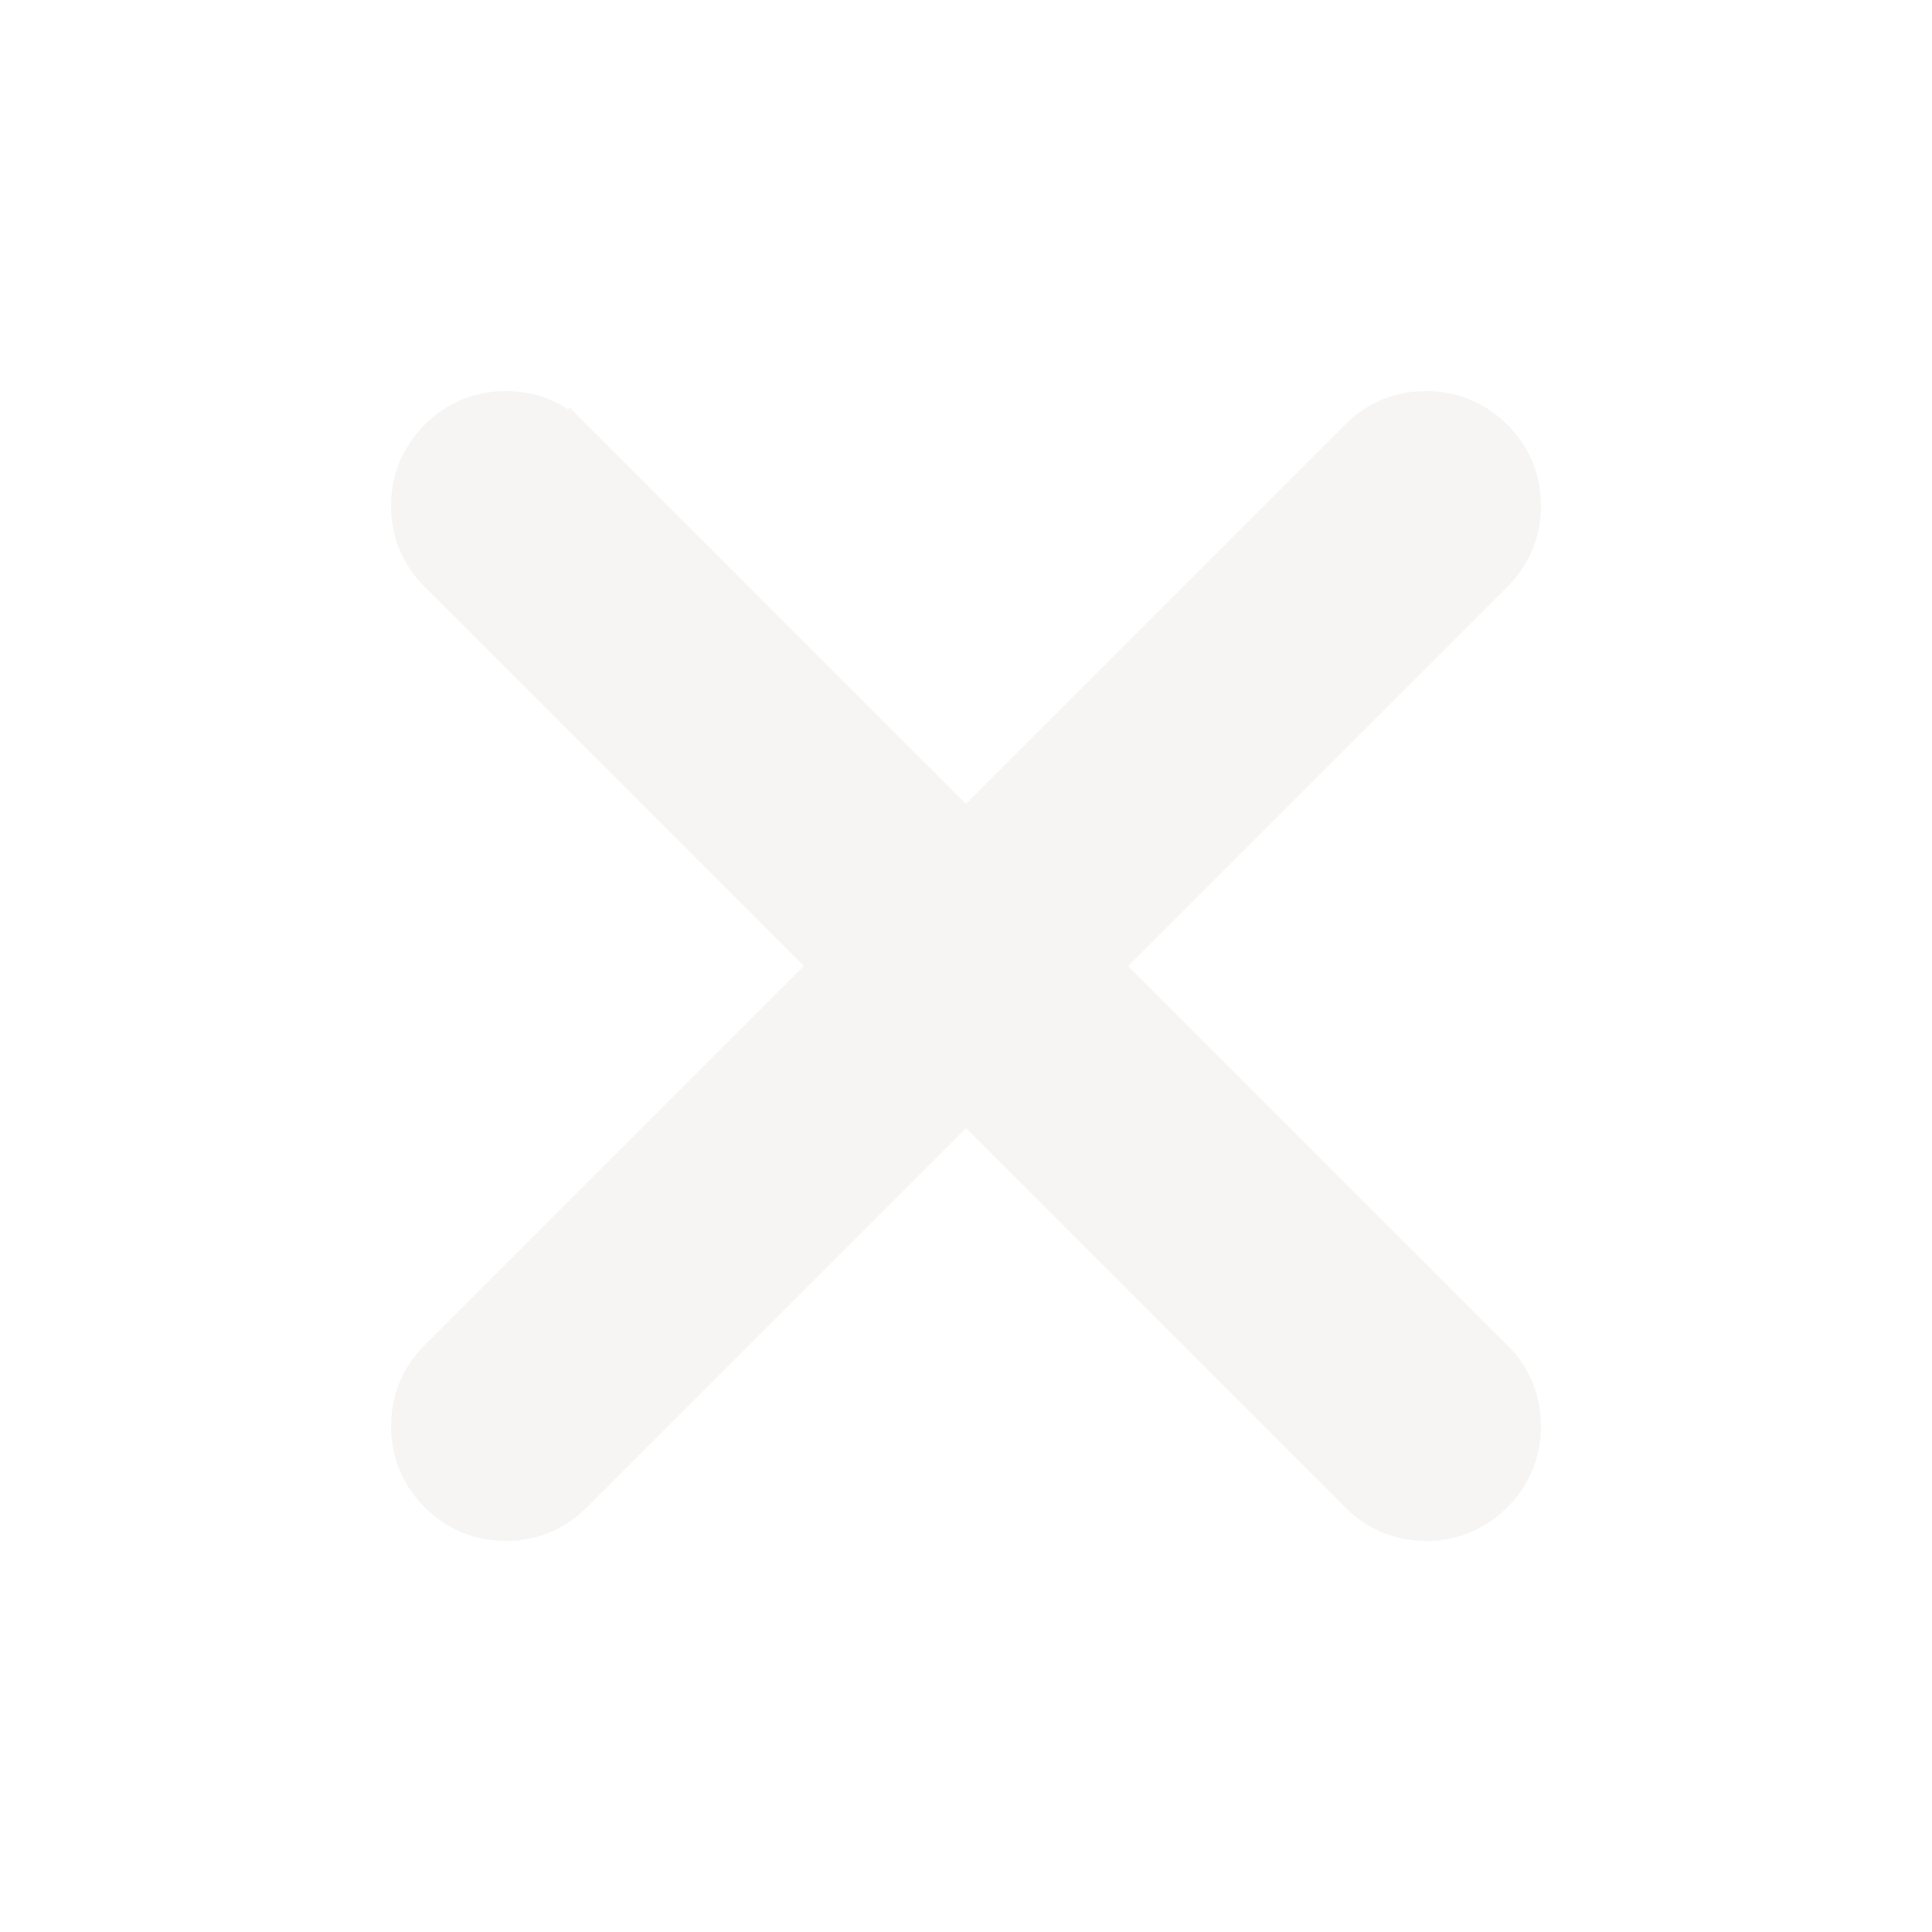
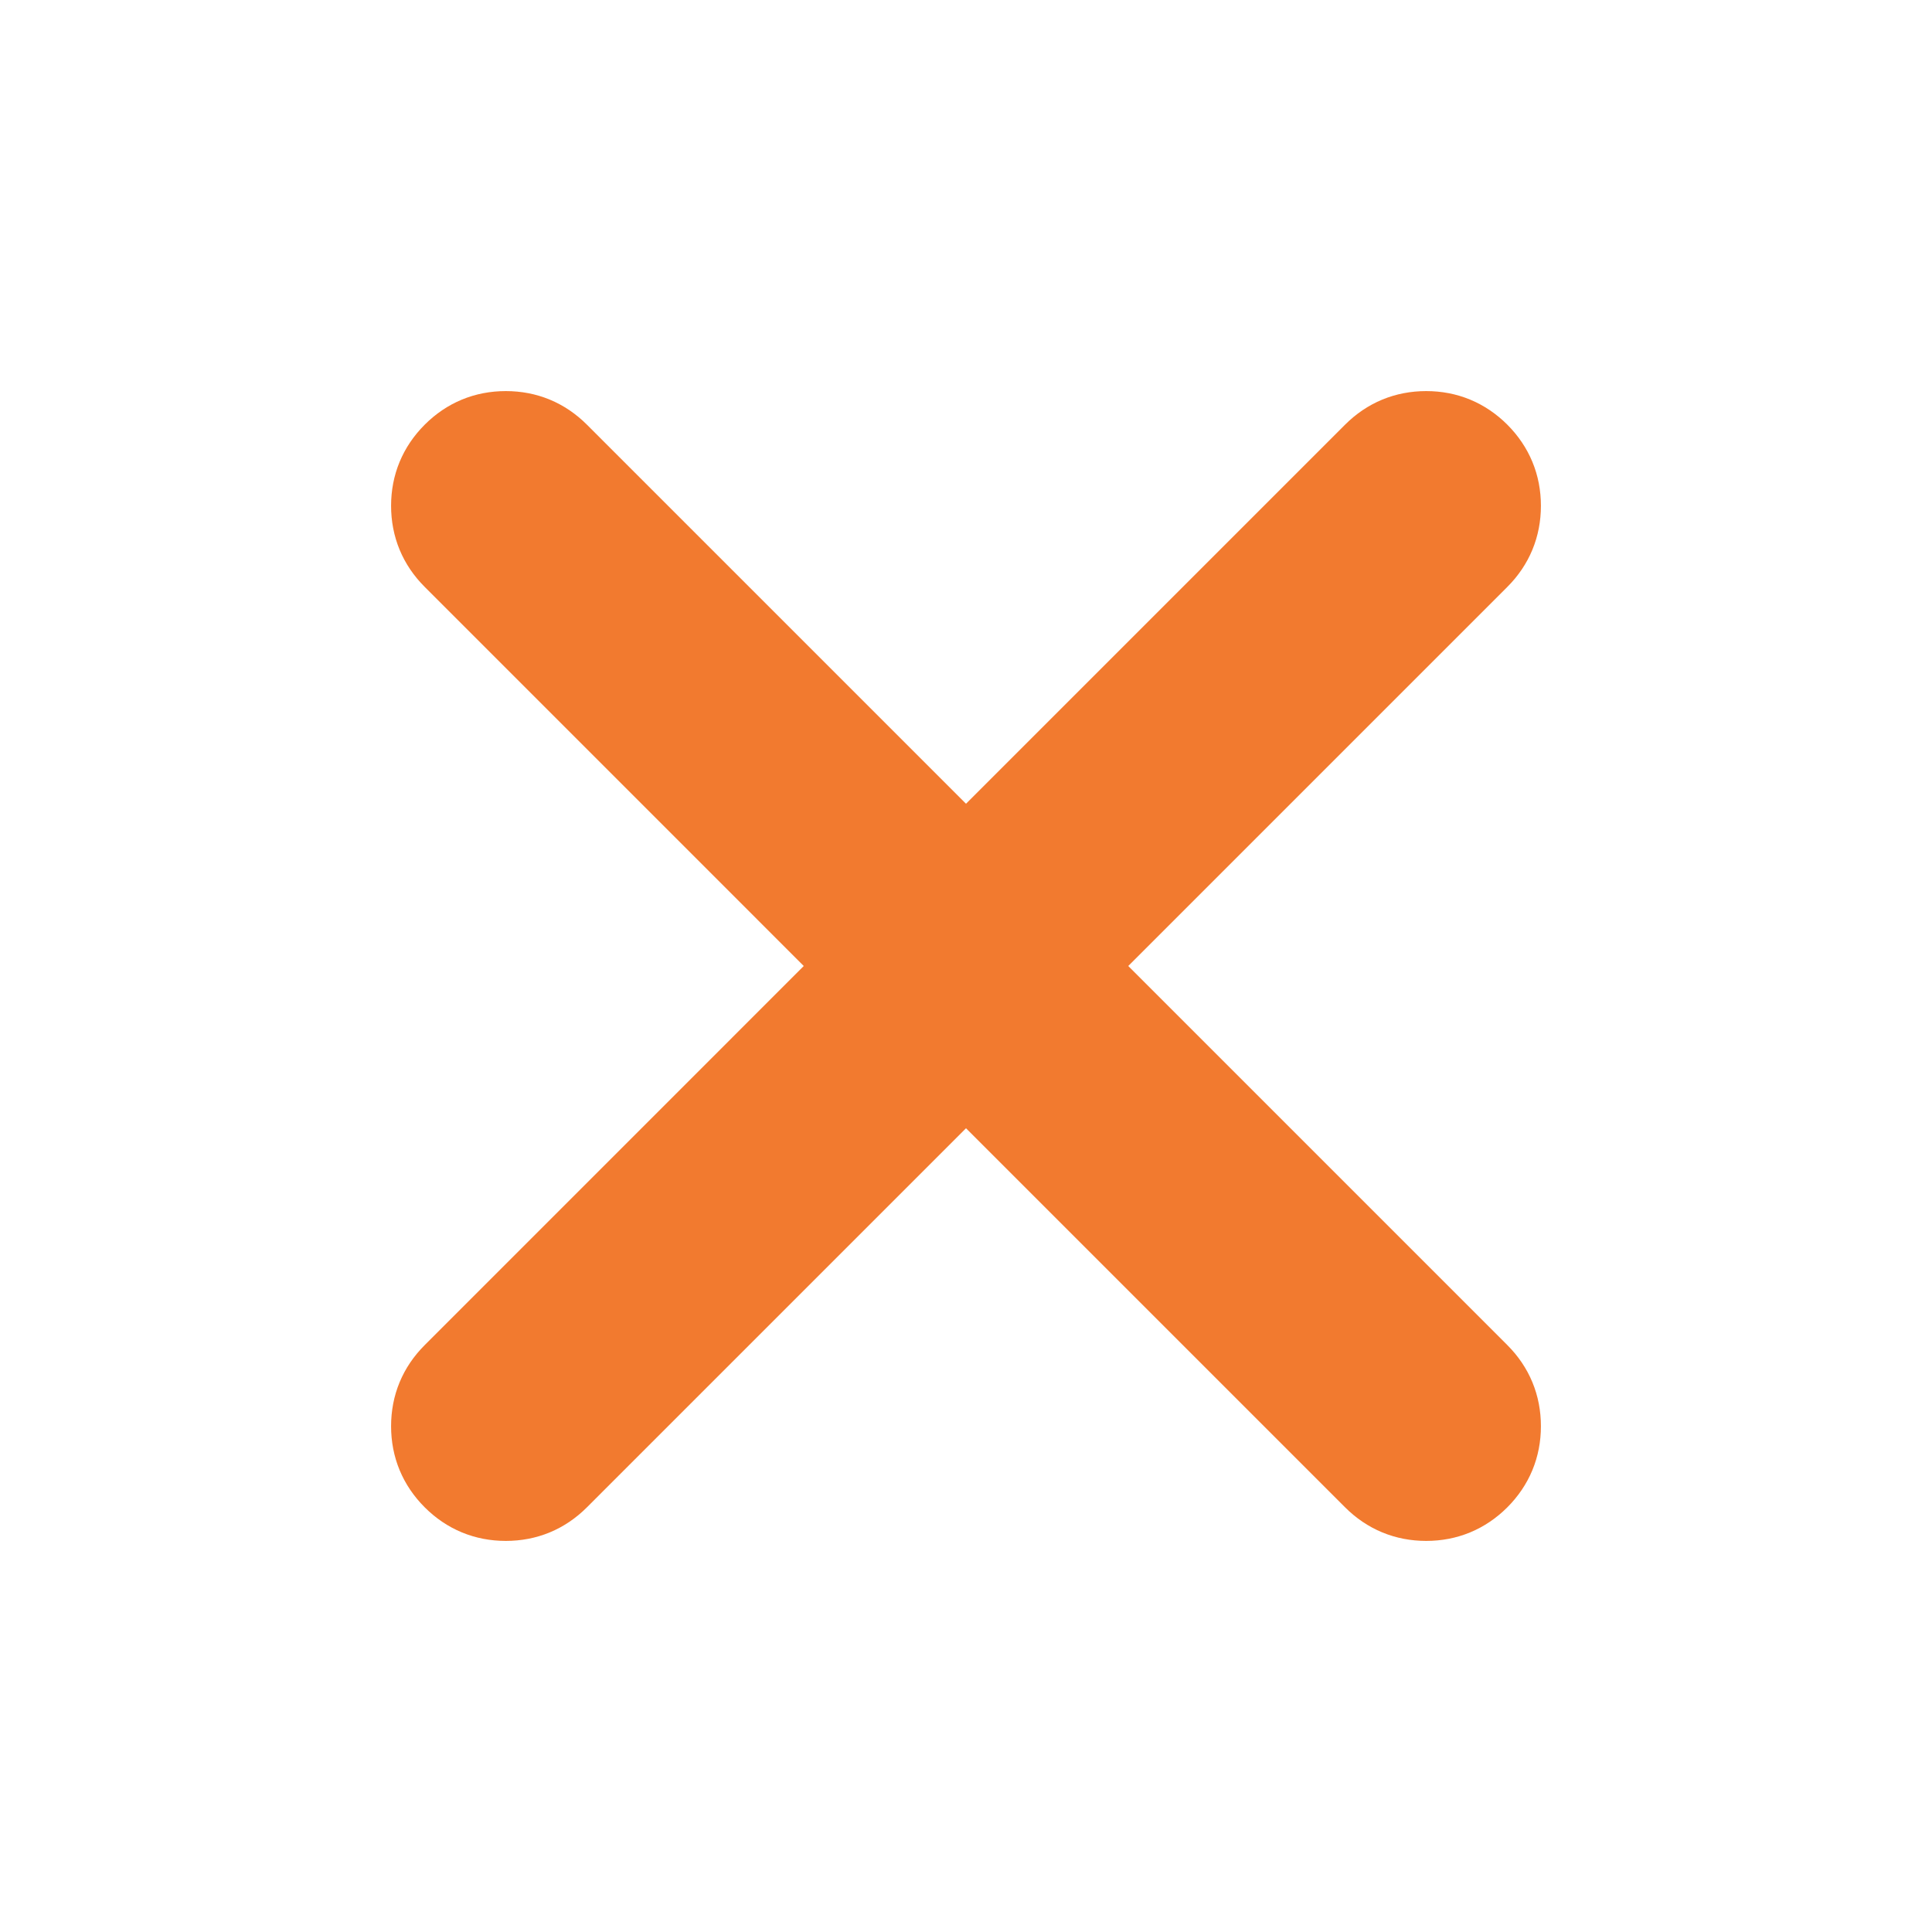
<svg xmlns="http://www.w3.org/2000/svg" width="40" height="40" viewBox="0 0 40 40" fill="none">
-   <mask id="mask0_157_473" style="mask-type:alpha" maskUnits="userSpaceOnUse" x="0" y="0" width="40" height="40">
+   <mask id="mask0_219_173" style="mask-type:alpha" maskUnits="userSpaceOnUse" x="0" y="0" width="40" height="40">
    <rect width="40" height="40" fill="#D9D9D9" />
  </mask>
-   <g mask="url(#mask0_157_473)">
-     <path d="M11.798 30.854L20 22.652L28.202 30.854C28.564 31.216 29.015 31.403 29.528 31.403C30.04 31.403 30.491 31.216 30.854 30.854C31.216 30.491 31.403 30.04 31.403 29.528C31.403 29.015 31.216 28.564 30.854 28.202L22.652 20L30.854 11.798C31.216 11.436 31.403 10.984 31.403 10.472C31.403 9.96 31.216 9.509 30.854 9.146C30.491 8.784 30.04 8.597 29.528 8.597C29.015 8.597 28.564 8.784 28.202 9.146L20 17.348L11.798 9.146L11.444 9.5L11.798 9.146C11.436 8.784 10.984 8.597 10.472 8.597C9.96 8.597 9.509 8.784 9.146 9.146C8.784 9.509 8.597 9.96 8.597 10.472C8.597 10.984 8.784 11.436 9.146 11.798L17.348 20L9.146 28.202C8.784 28.564 8.597 29.015 8.597 29.528C8.597 30.04 8.784 30.491 9.146 30.854C9.509 31.216 9.96 31.403 10.472 31.403C10.984 31.403 11.436 31.216 11.798 30.854Z" fill="#F6F5F4" stroke="#F6F5F4" />
+   <g mask="url(#mask0_219_173)">
+     <path d="M11.798 30.854L20 22.652L28.202 30.854C28.564 31.216 29.016 31.403 29.528 31.403C30.04 31.403 30.491 31.216 30.854 30.854C31.216 30.491 31.403 30.04 31.403 29.528C31.403 29.015 31.216 28.564 30.854 28.202L22.652 20L30.854 11.798C31.216 11.436 31.403 10.984 31.403 10.472C31.403 9.96 31.216 9.509 30.854 9.146C30.491 8.784 30.04 8.597 29.528 8.597C29.016 8.597 28.564 8.784 28.202 9.146L20 17.348L11.798 9.146C11.436 8.784 10.985 8.597 10.472 8.597C9.96 8.597 9.509 8.784 9.147 9.146C8.784 9.509 8.597 9.96 8.597 10.472C8.597 10.984 8.784 11.436 9.147 11.798L17.348 20L9.147 28.202C8.784 28.564 8.597 29.015 8.597 29.528C8.597 30.04 8.784 30.491 9.147 30.854C9.509 31.216 9.96 31.403 10.472 31.403C10.985 31.403 11.436 31.216 11.798 30.854Z" fill="#F27A2F" stroke="#F27A2F" />
  </g>
</svg>
